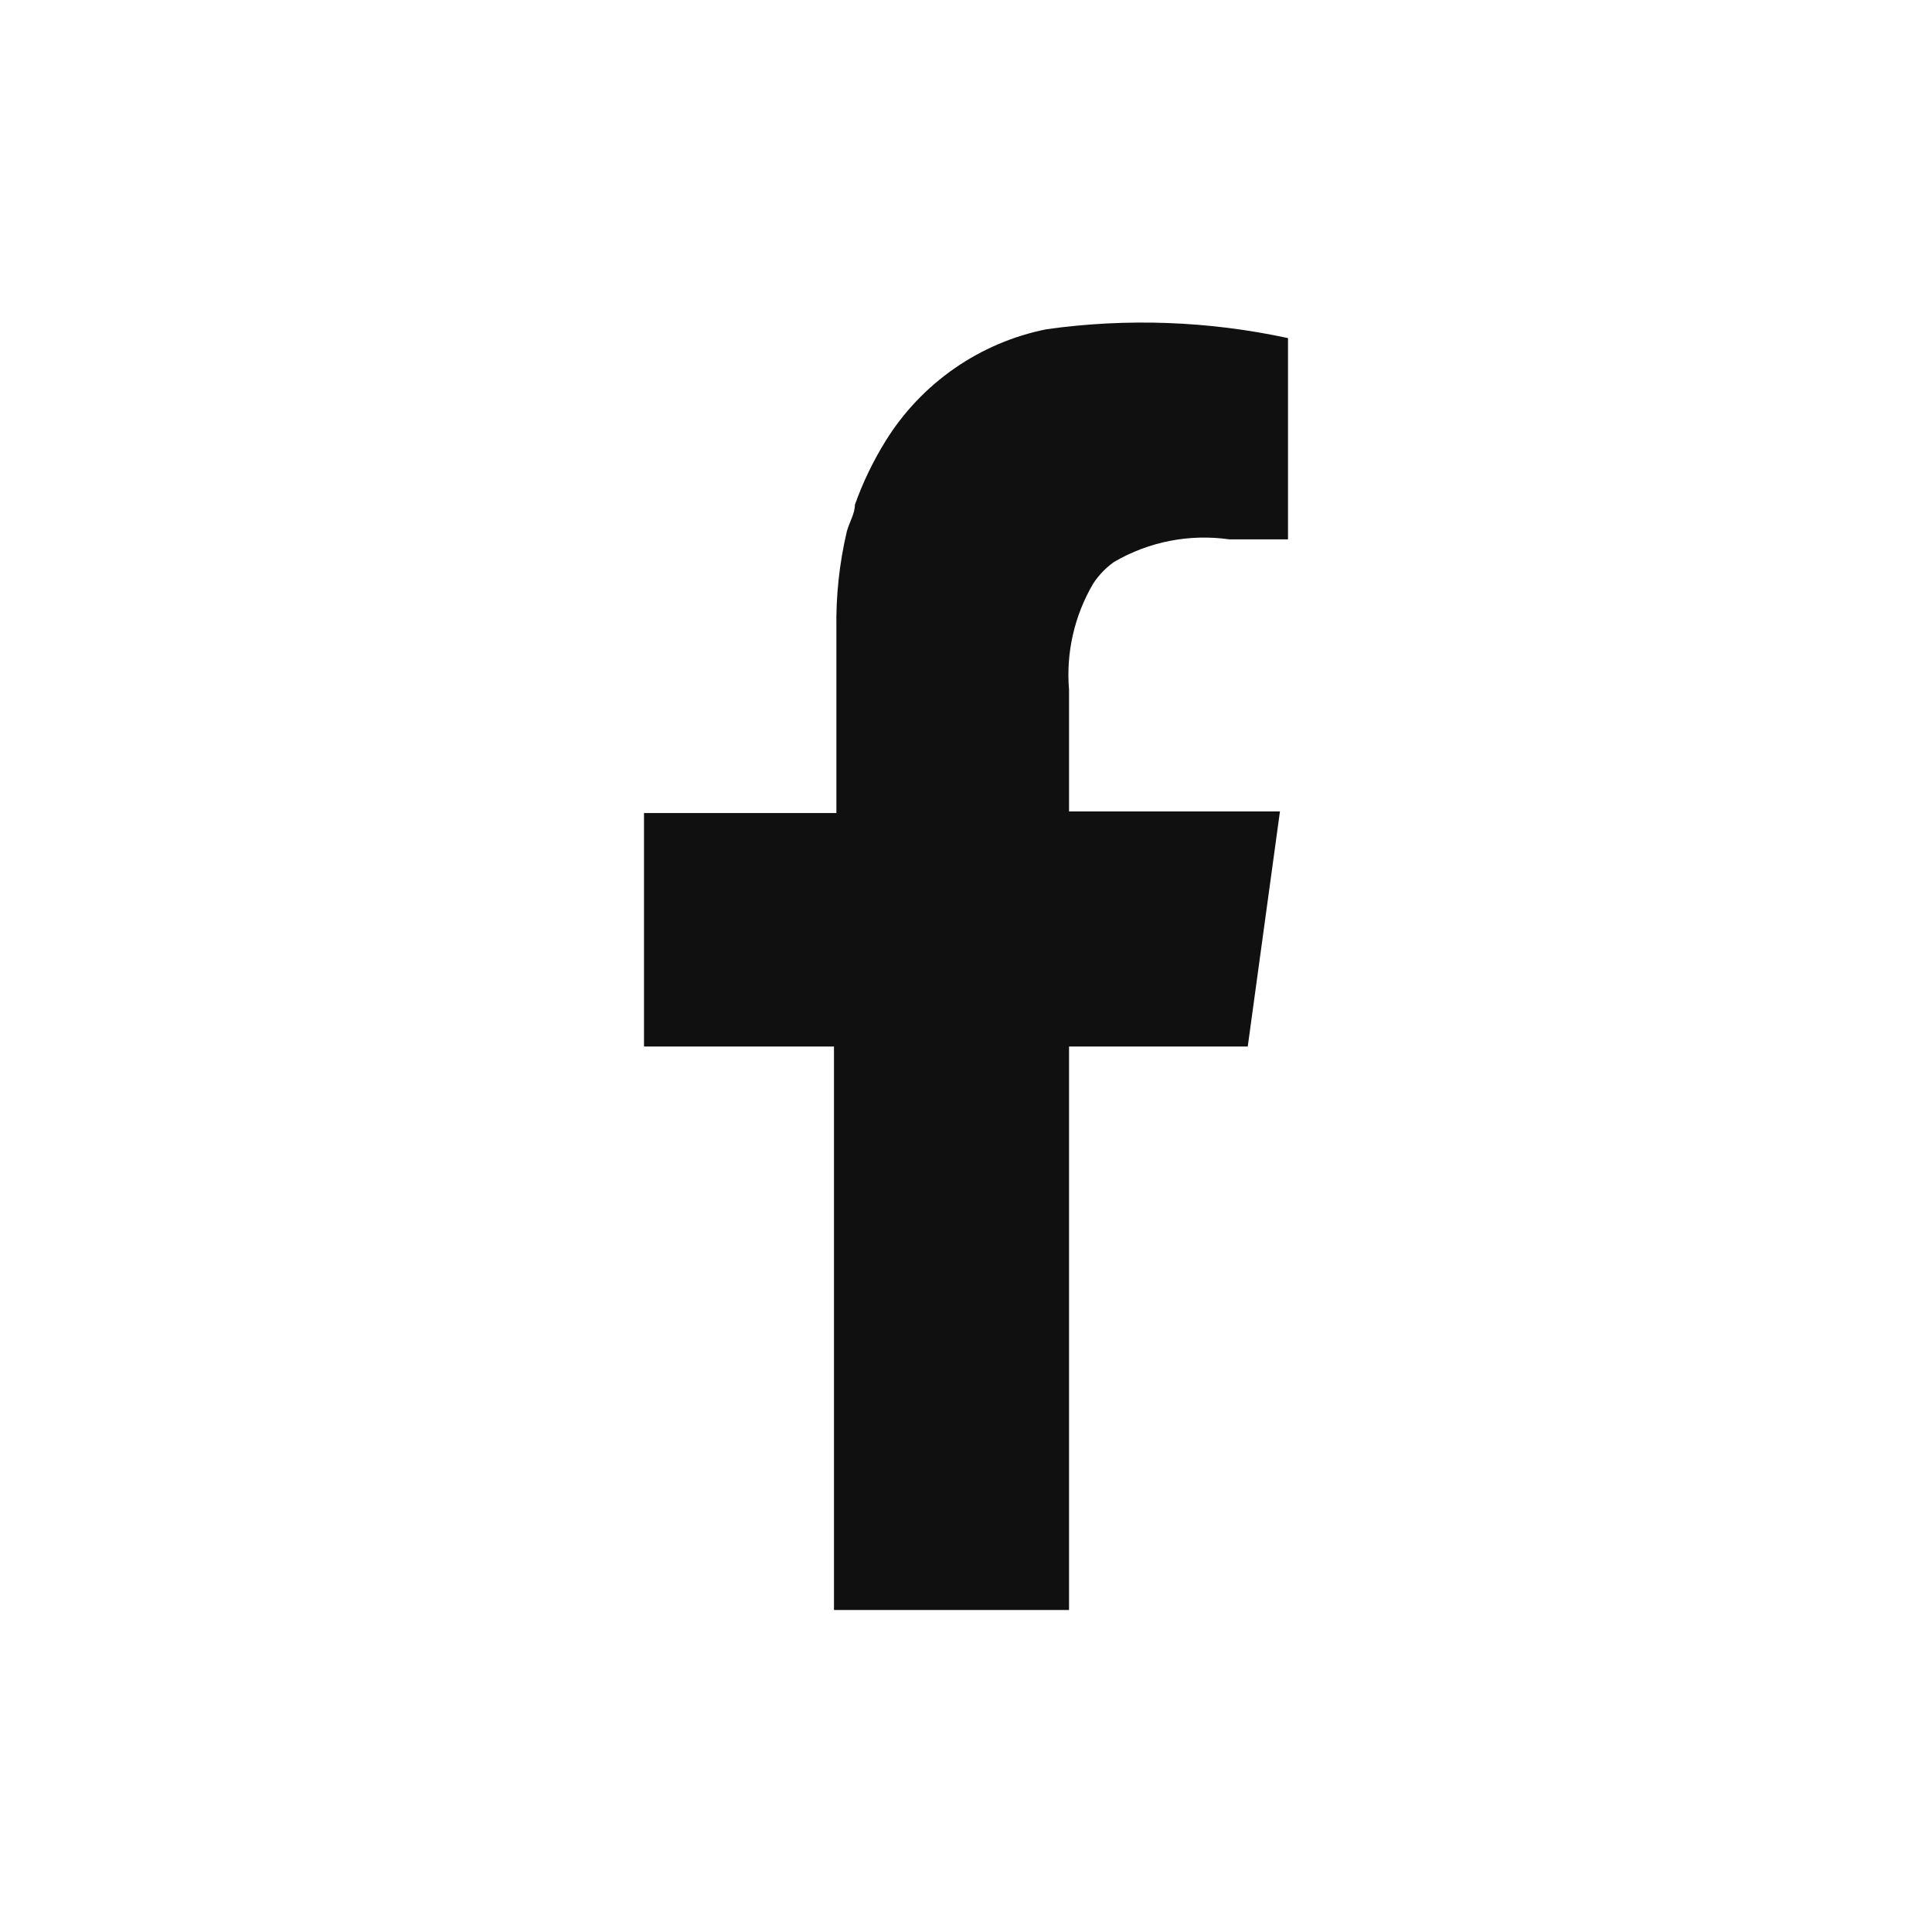
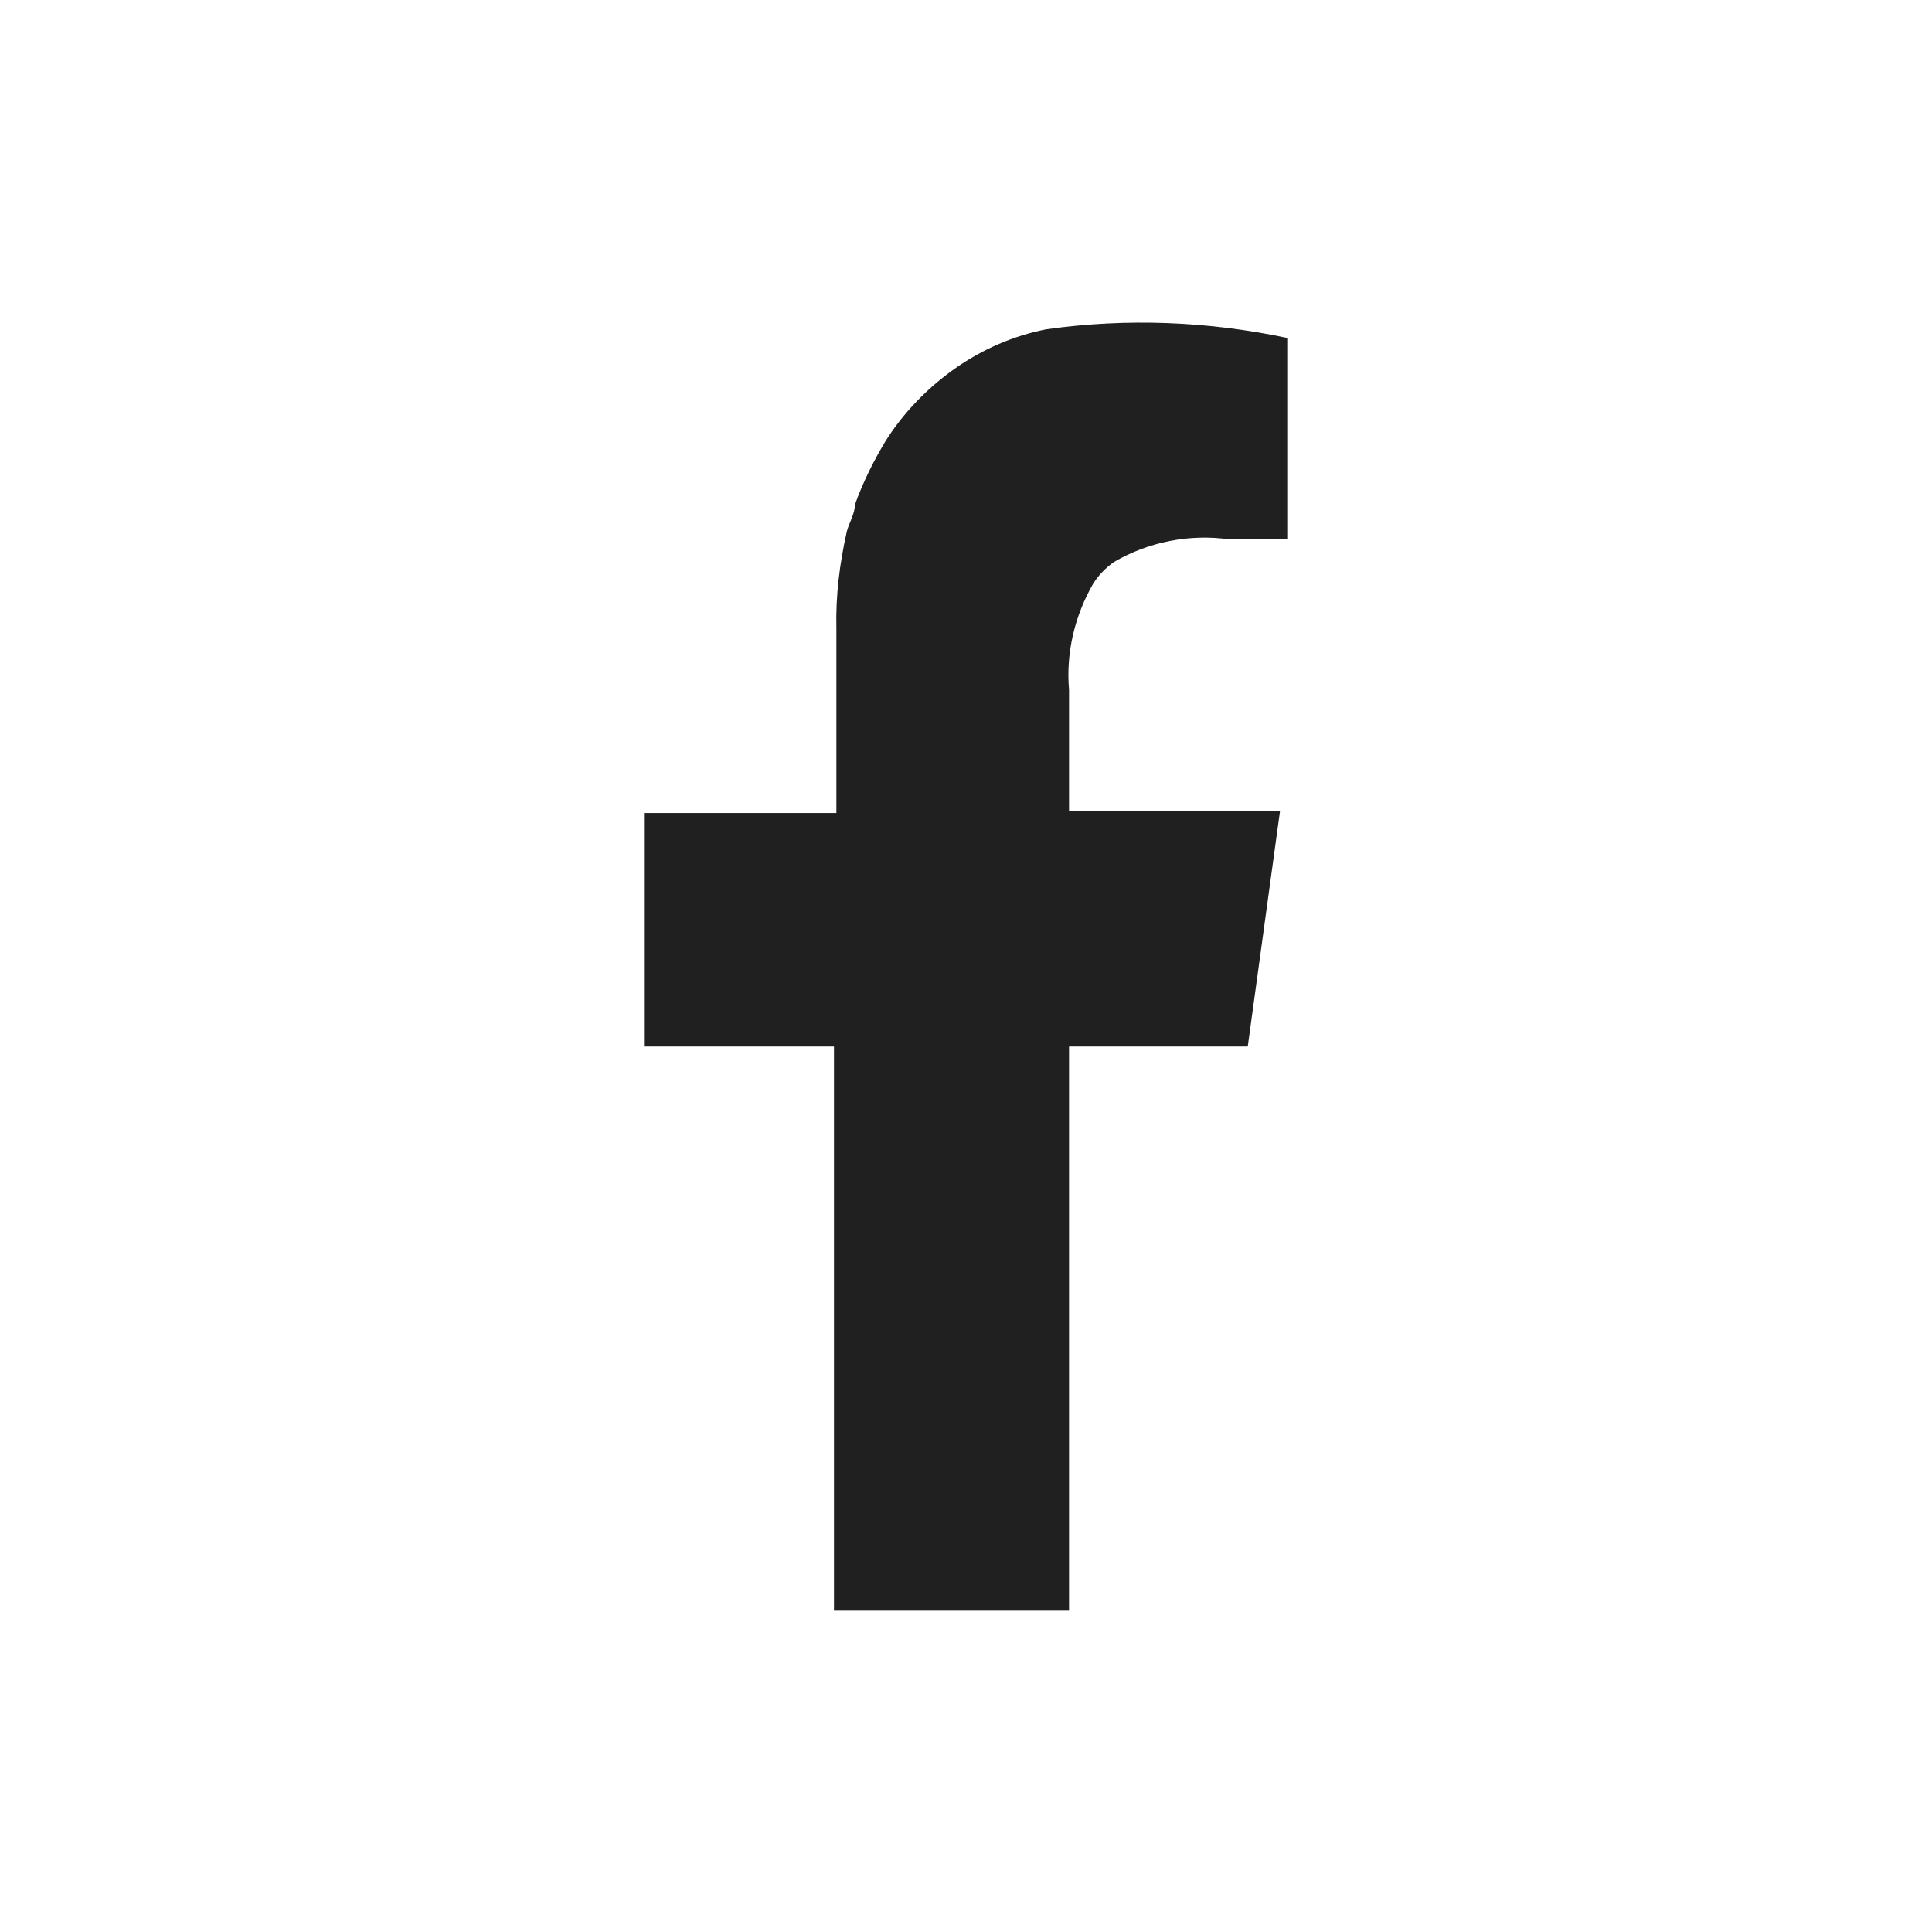
- <svg xmlns="http://www.w3.org/2000/svg" width="24" height="24" viewBox="0 0 24 24" fill="none">
-   <path d="M13.28 8.57C13.241 8.109 13.346 7.648 13.58 7.25C13.649 7.144 13.737 7.053 13.84 6.98C14.272 6.728 14.775 6.63 15.27 6.7H16V4.2C15.014 3.987 13.999 3.95 13 4.09C12.589 4.172 12.2 4.338 11.856 4.577C11.512 4.816 11.22 5.124 11 5.48C10.846 5.729 10.718 5.994 10.62 6.27C10.62 6.38 10.55 6.49 10.52 6.6C10.427 6.996 10.383 7.403 10.39 7.81C10.39 8.51 10.39 9.32 10.39 10.02V10.1H8V13H10.36V20H13.28V13H15.5L15.9 10.08H13.28V8.57Z" fill="#101010" />
+ <svg xmlns="http://www.w3.org/2000/svg" version="1.1" id="Layer_1" x="0px" y="0px" viewBox="0 0 24 24" style="enable-background:new 0 0 24 24;" xml:space="preserve">
+   <style type="text/css">
+ 	.st0{fill:#202020;}
+ </style>
+   <path class="st0" d="M13.28,8.57c-0.04-0.46,0.07-0.92,0.3-1.32c0.07-0.11,0.16-0.2,0.26-0.27c0.43-0.25,0.94-0.35,1.43-0.28H16V4.2  c-0.99-0.21-2-0.25-3-0.11c-0.41,0.08-0.8,0.25-1.14,0.49c-0.34,0.24-0.64,0.55-0.86,0.9c-0.15,0.25-0.28,0.51-0.38,0.79  c0,0.11-0.07,0.22-0.1,0.33c-0.09,0.4-0.14,0.8-0.13,1.21c0,0.7,0,1.51,0,2.21v0.08H8V13h2.36v7h2.92v-7h2.22l0.4-2.92h-2.62V8.57z" />
</svg>
